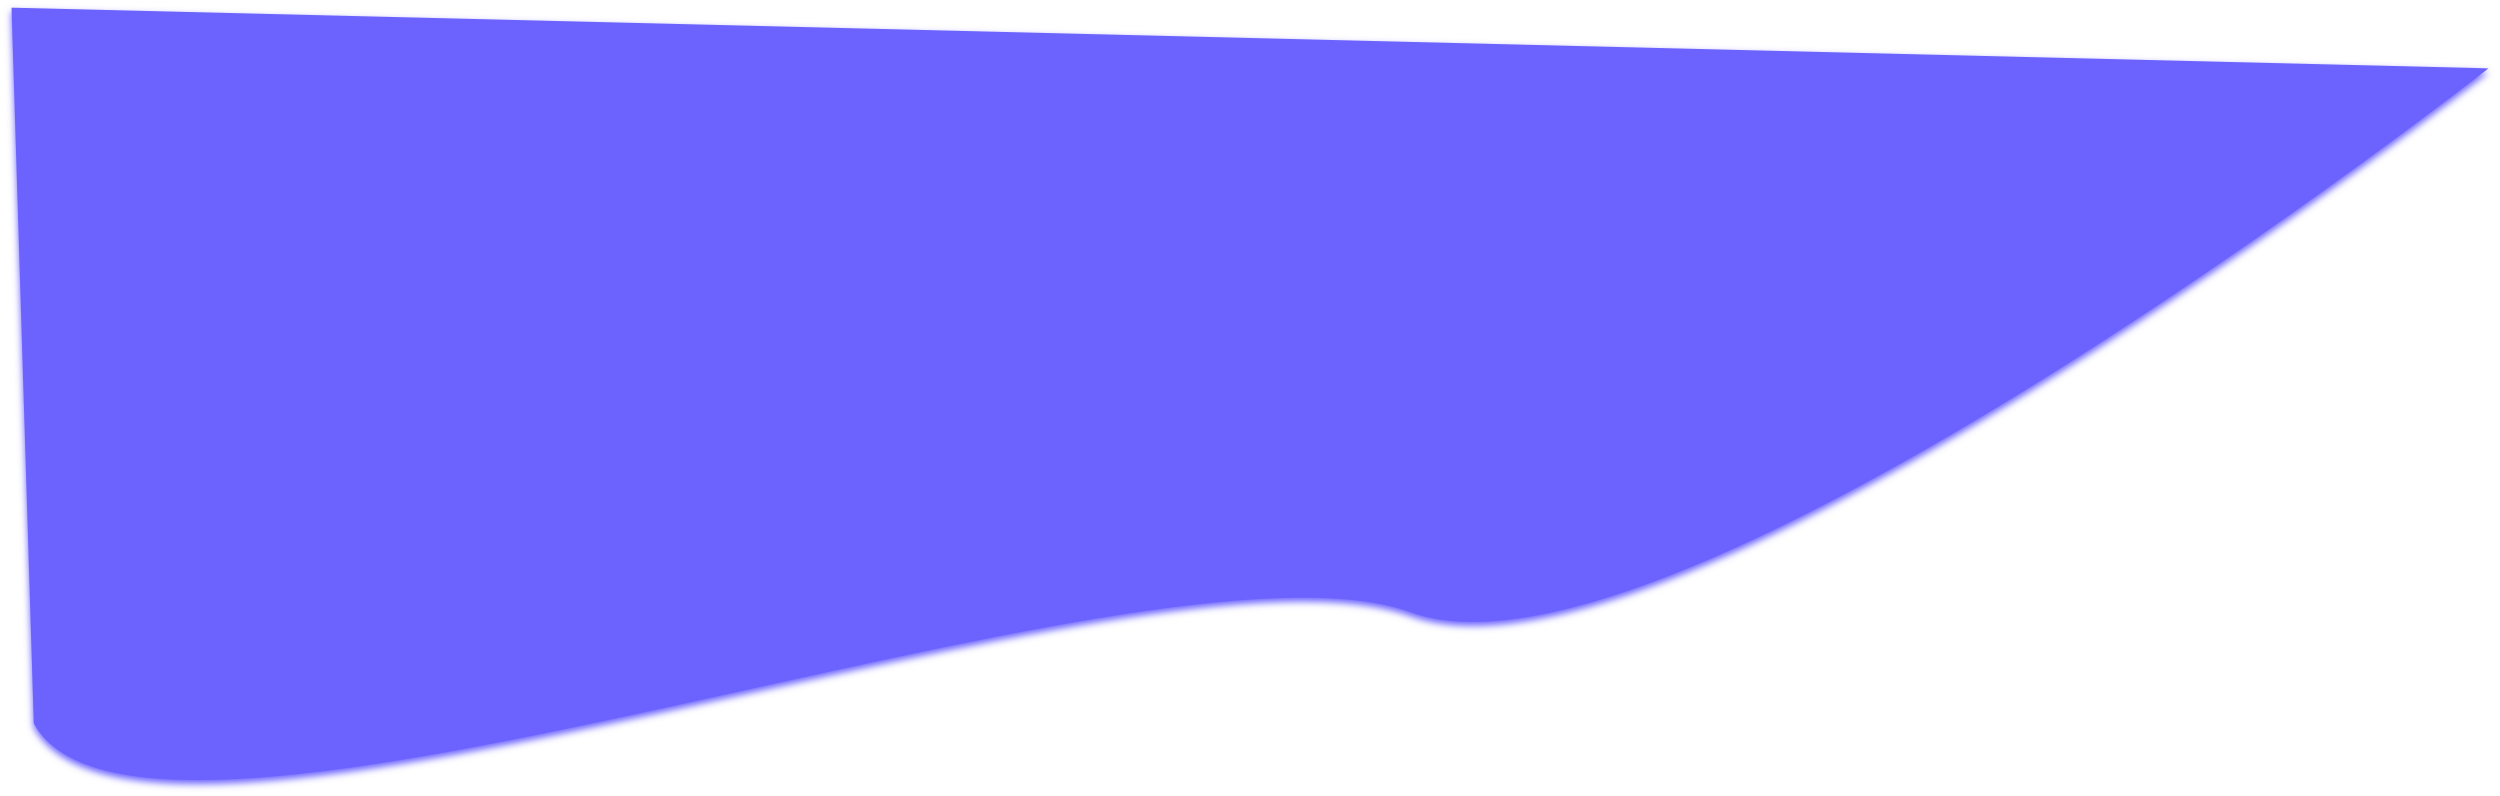
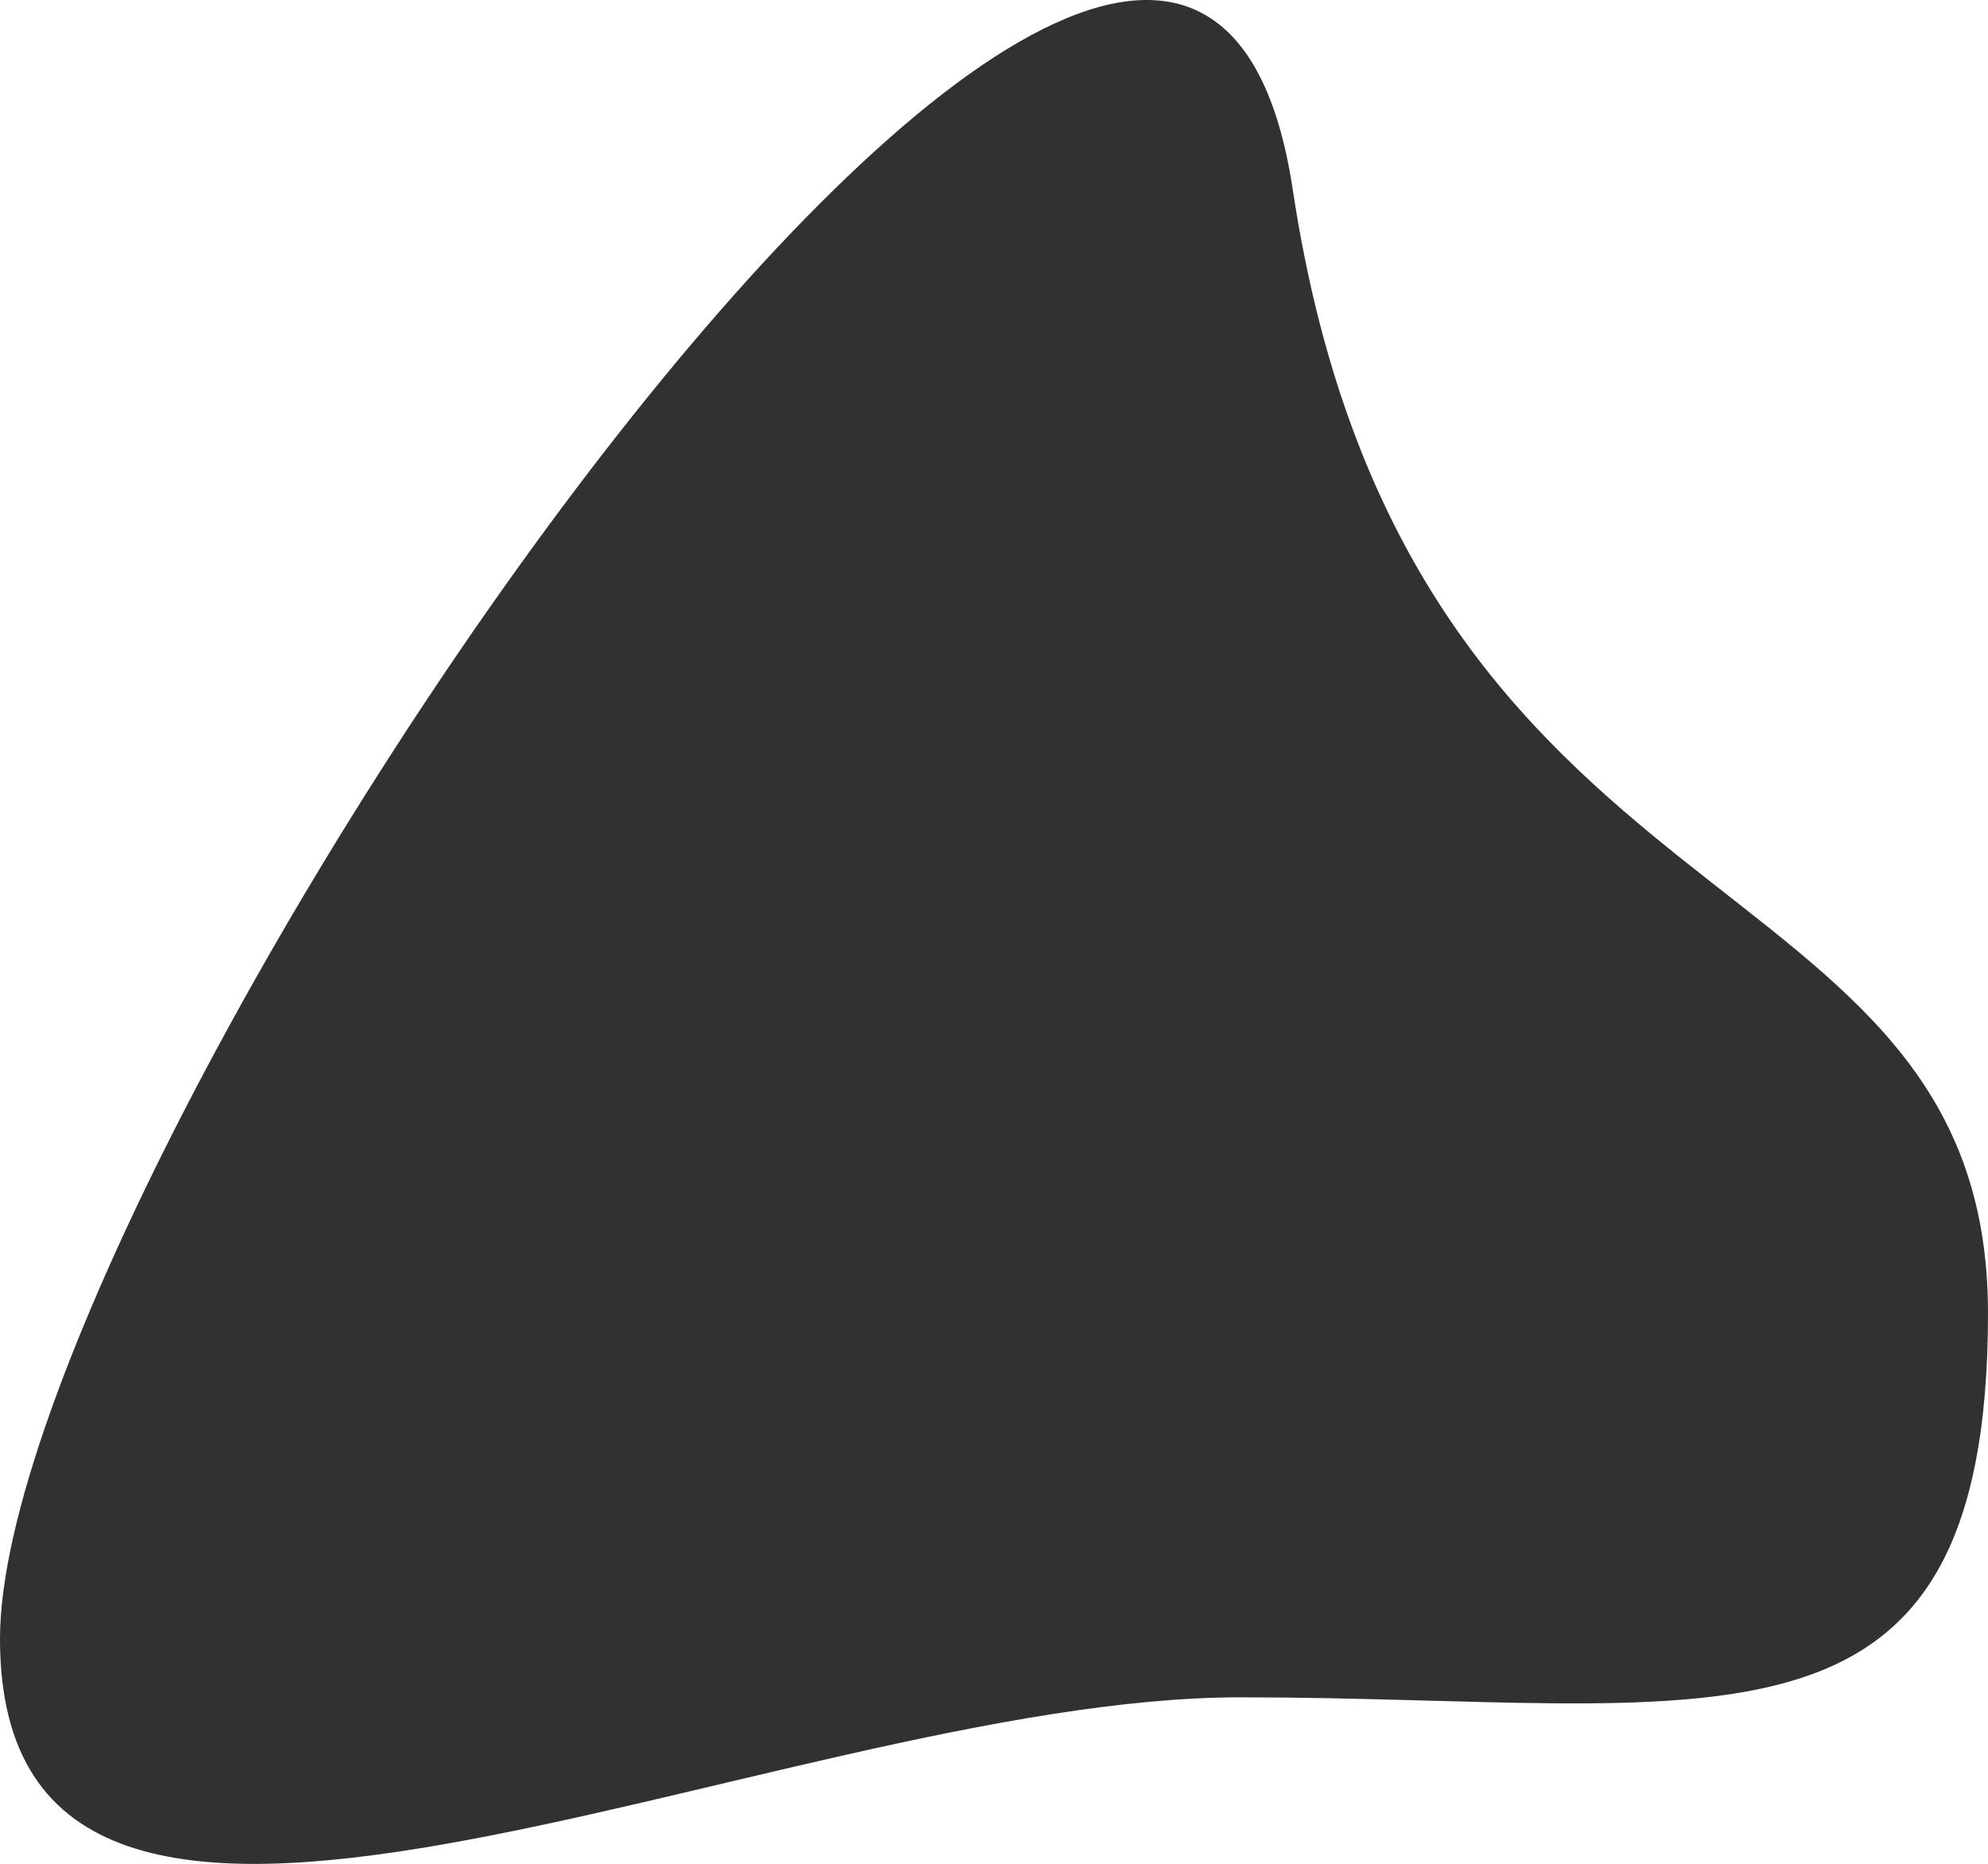
- <svg xmlns="http://www.w3.org/2000/svg" width="1952.211" height="621.153" viewBox="0 0 1952.211 621.153">
+ <svg xmlns="http://www.w3.org/2000/svg" width="1267.571" height="1188.415" viewBox="0 0 1267.571 1188.415">
  <defs>
-     <style>
-       .cls-1 {
-         fill: #6c63ff;
-       }
- 
-       .cls-2 {
-         filter: url(#Path);
-       }
-     </style>
-     <filter id="Path" x="0" y="0" width="1952.211" height="621.153" filterUnits="userSpaceOnUse">
-       <feOffset dy="3" input="SourceAlpha" />
-       <feGaussianBlur stdDeviation="3" result="blur" />
-       <feFlood flood-color="#6c63ff" />
-       <feComposite operator="in" in2="blur" />
-       <feComposite in="SourceGraphic" />
-     </filter>
+     <style>.a{fill:#313131;}</style>
  </defs>
-   <g class="cls-2" transform="matrix(1, 0, 0, 1, 0, 0)">
-     <path id="Path-2" data-name="Path" class="cls-1" d="M85.263,478.421c86.662,157.173,870-161.053,1075.263-86.842S2002.105-33.158,2002.105-33.158L67.895-80.526,85.263,478.421Z" transform="translate(-58.89 86.53)" />
-   </g>
+   <path class="a" d="M595.359,22.784c73.142,484.65,443.294,416.884,443.294,716.328S861.427,984.105,561.983,984.105s-790.9,262.163-790.9-37.281S522.217-461.866,595.359,22.784Z" transform="translate(228.917 98.1)" />
</svg>
